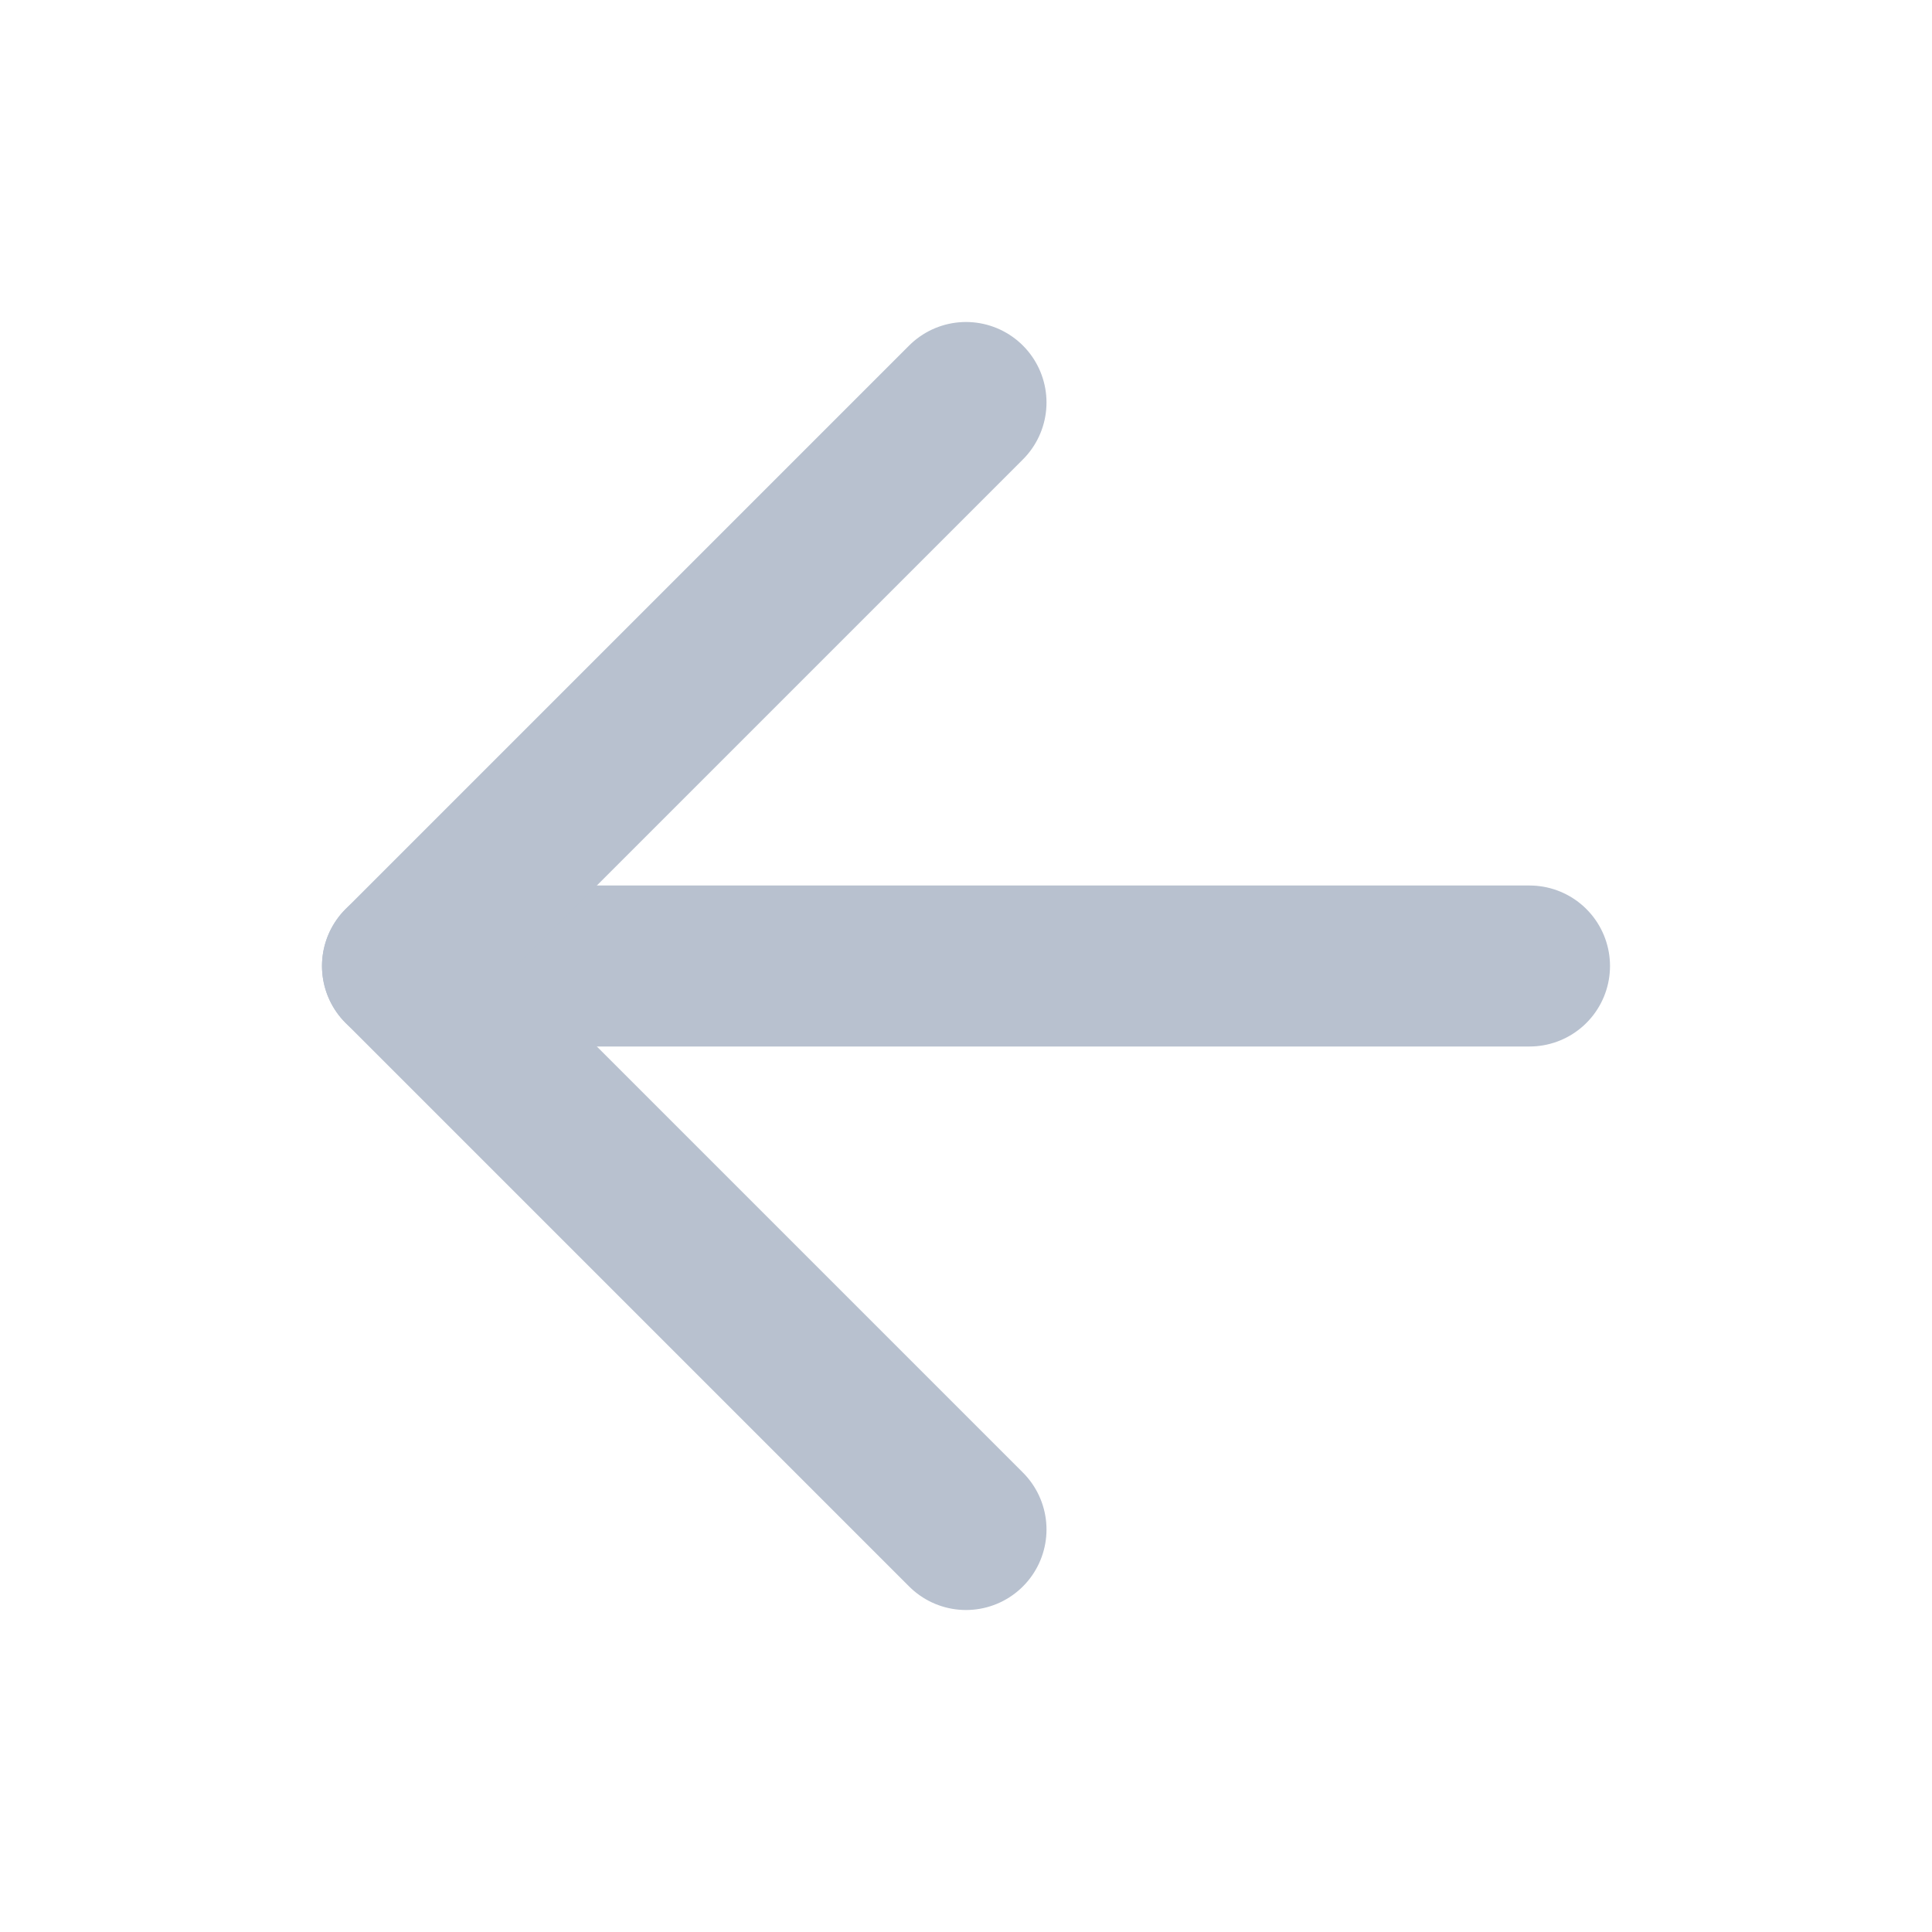
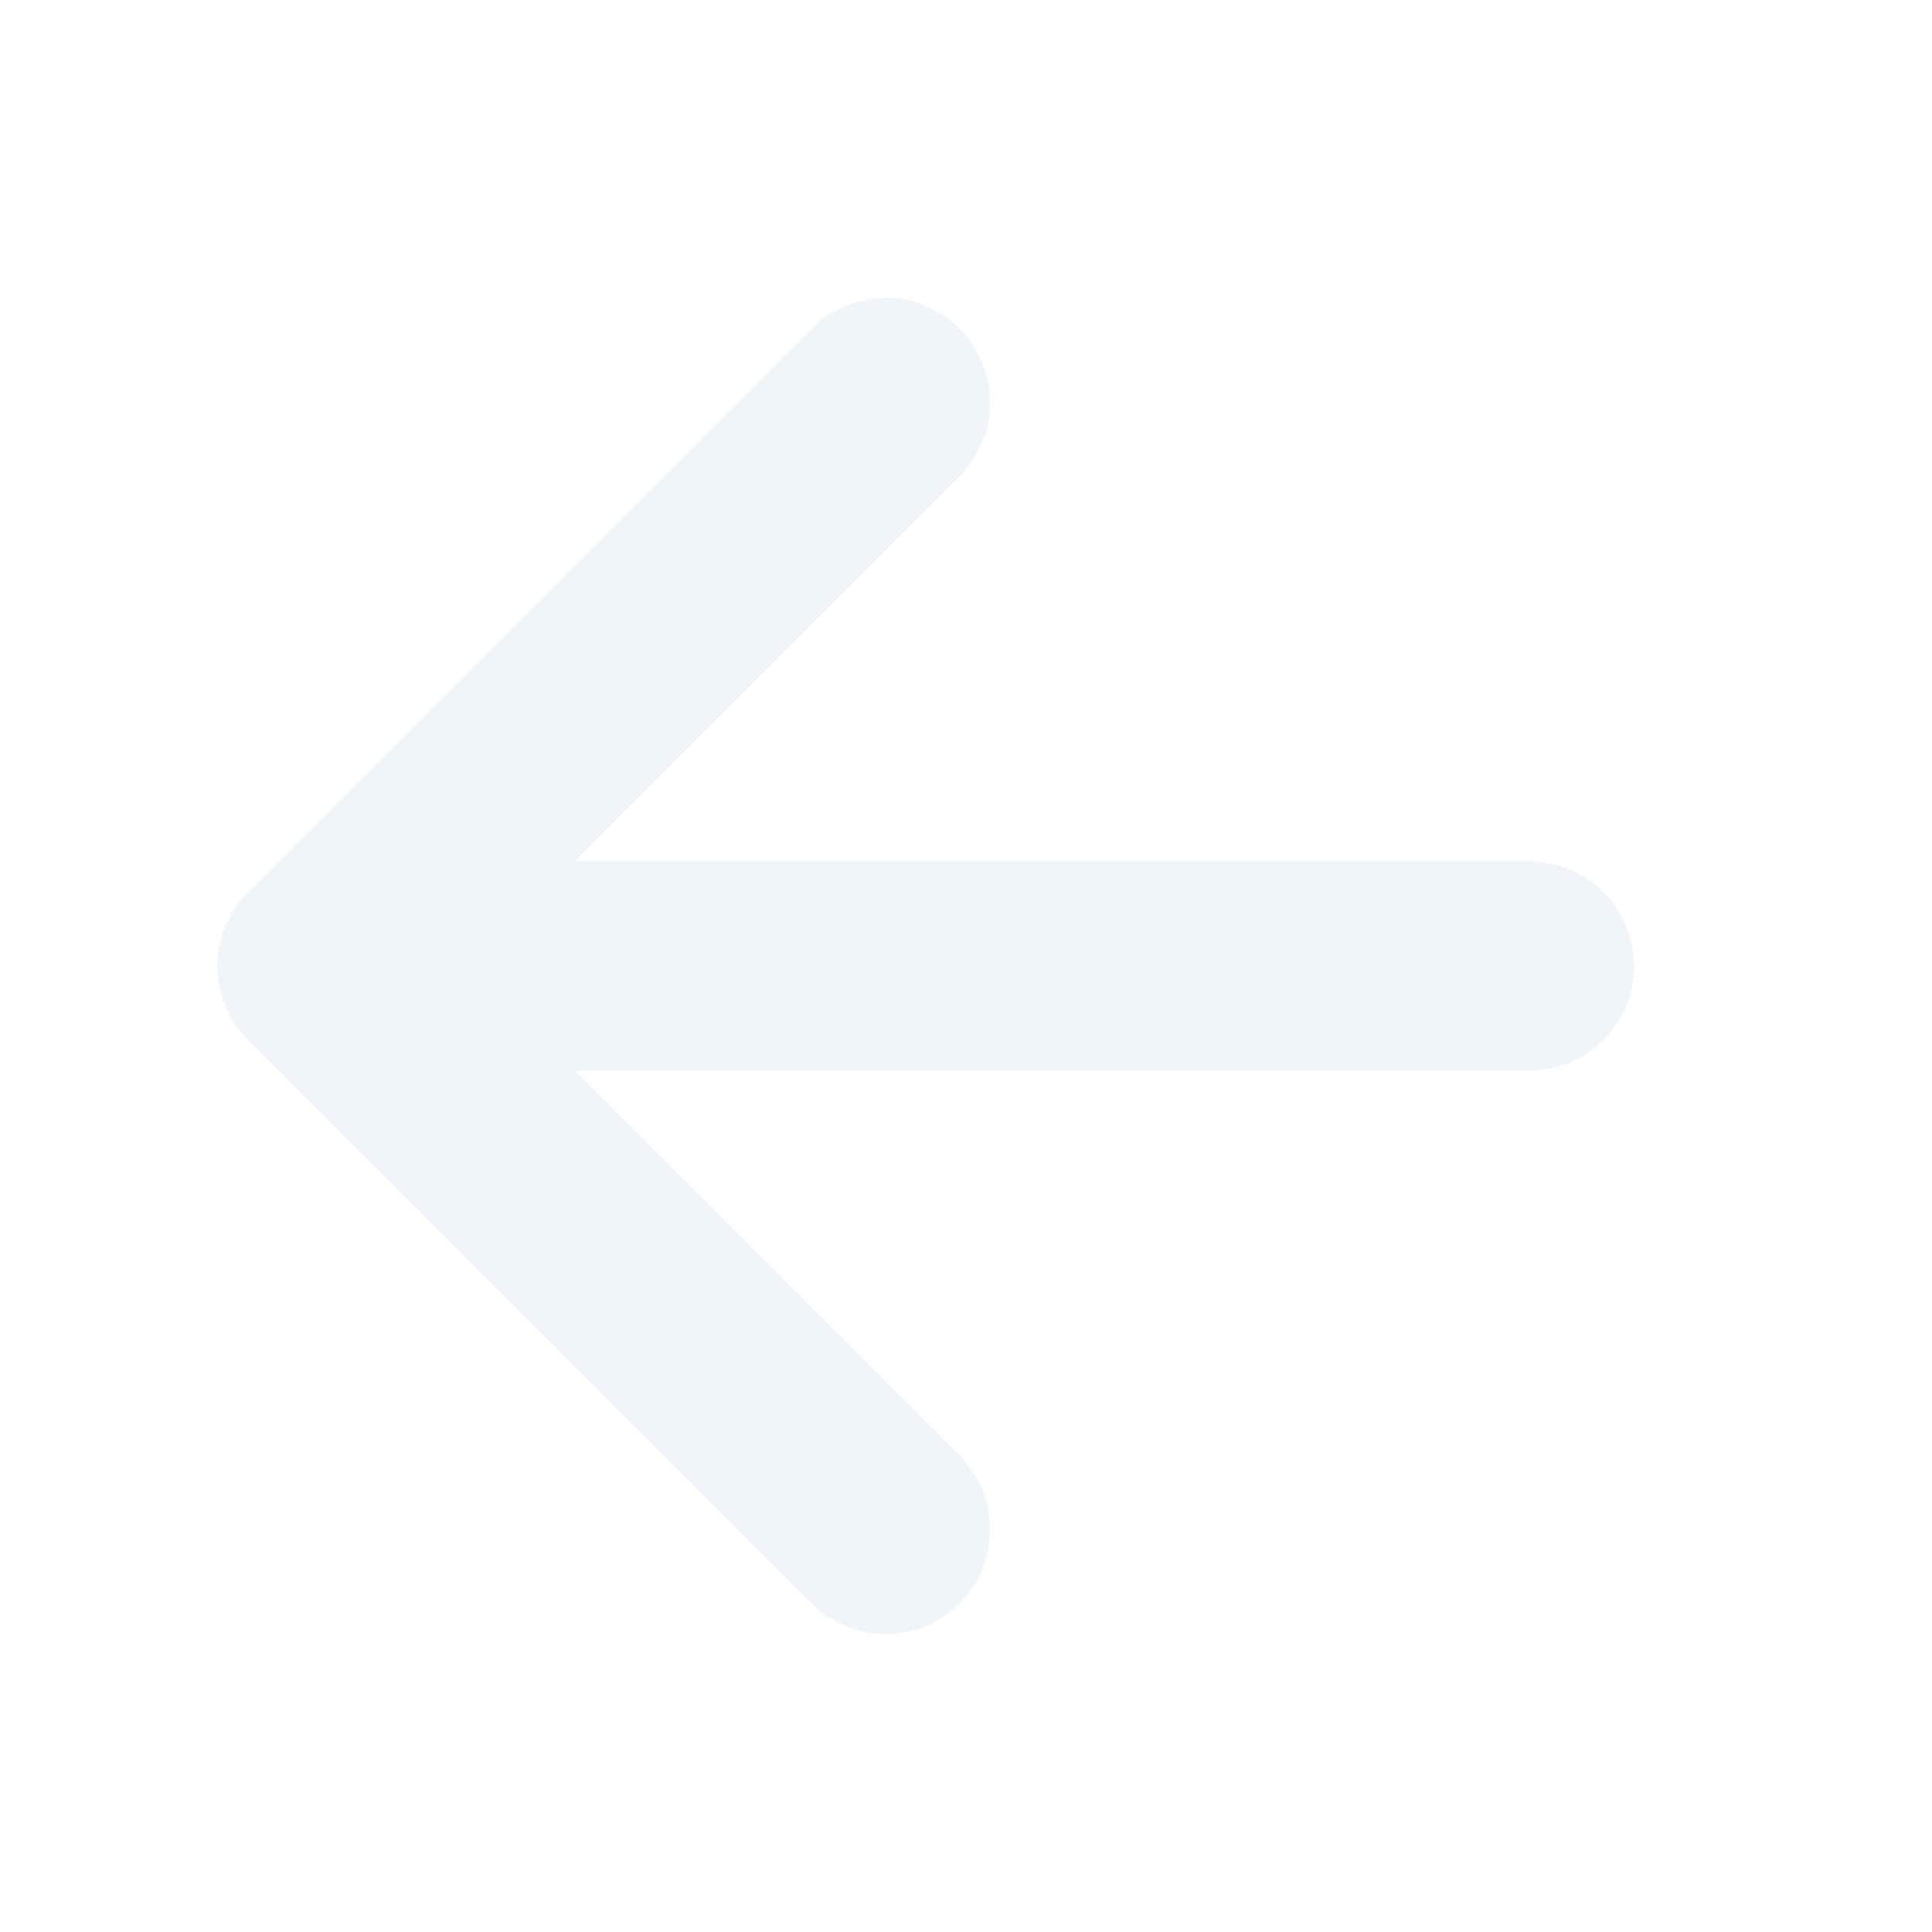
- <svg xmlns="http://www.w3.org/2000/svg" viewBox="0 0 24 24" width="24" height="24" fill="none" stroke="#b8c1cf" stroke-width="2" stroke-linecap="round" stroke-linejoin="round">
-   <line x1="19" y1="12" x2="5" y2="12" />
-   <polyline points="12 5 5 12 12 19" />
+ <svg xmlns="http://www.w3.org/2000/svg" viewBox="0 0 24 24" width="32" height="32" fill="none" stroke="#F1F5F9" stroke-width="2.6" stroke-linecap="round" stroke-linejoin="round">
+   <path d="M19 12H5" />
+   <path d="M11 5l-7 7 7 7" />
</svg>
